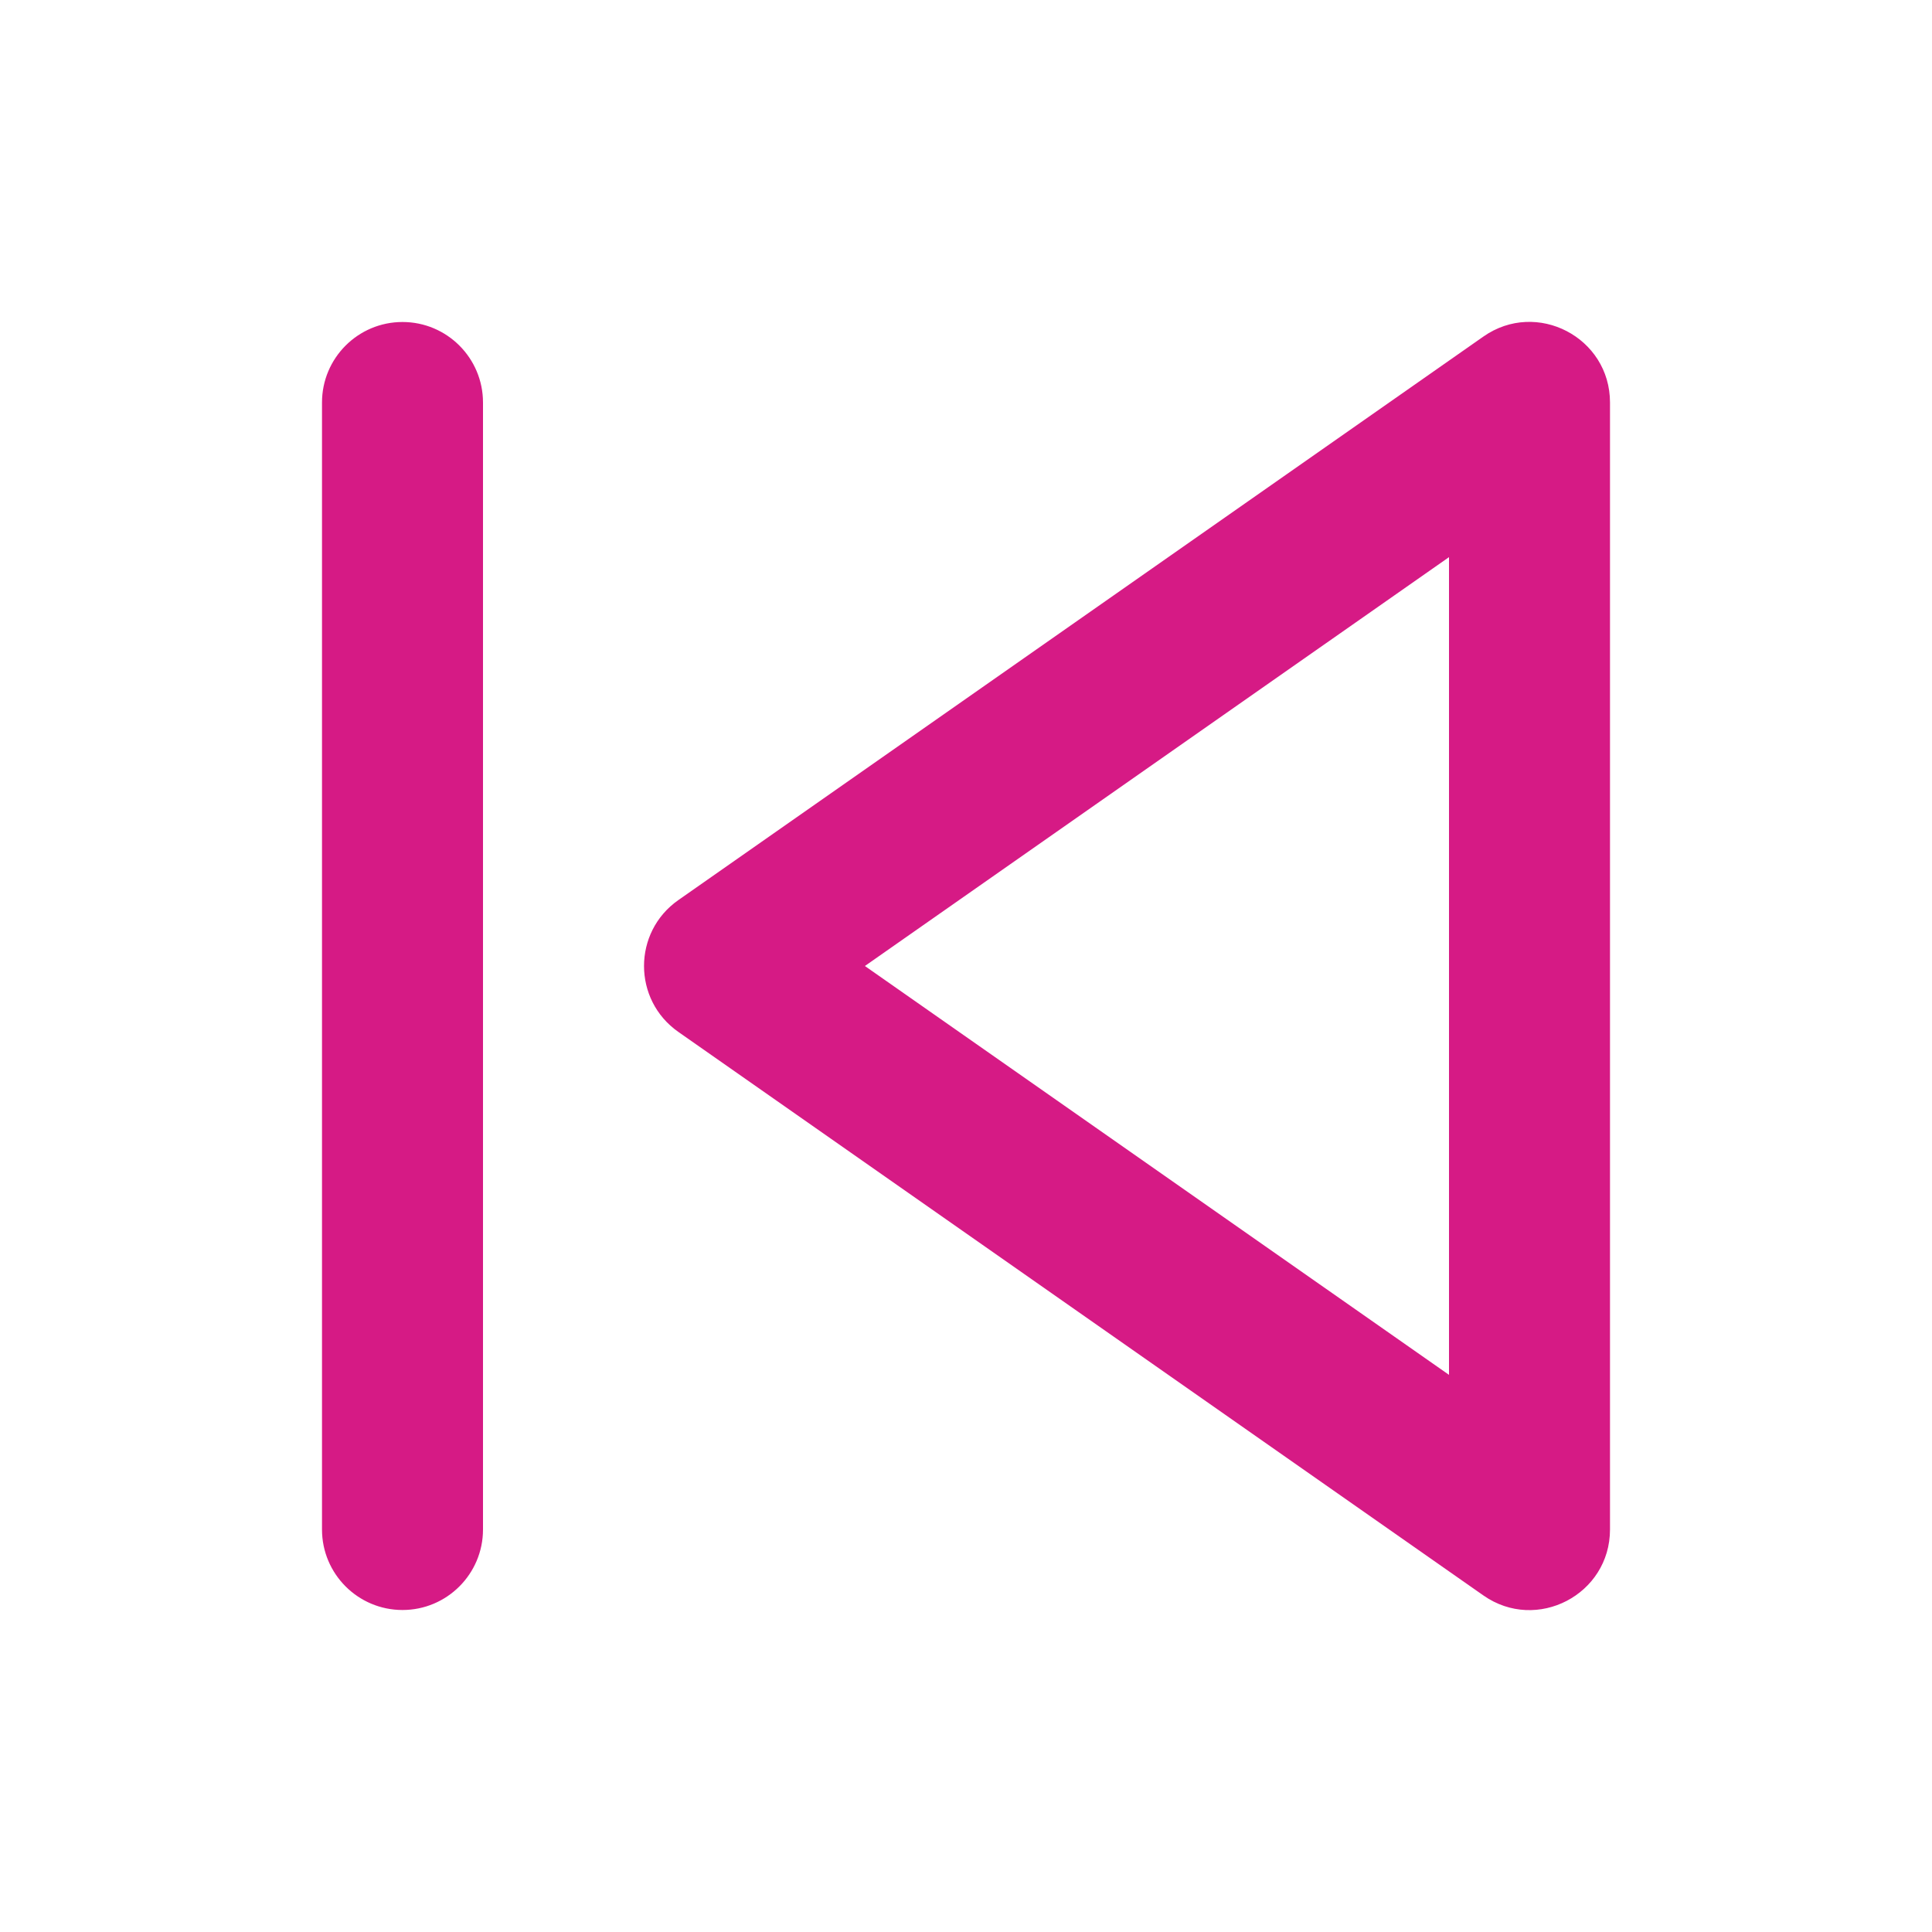
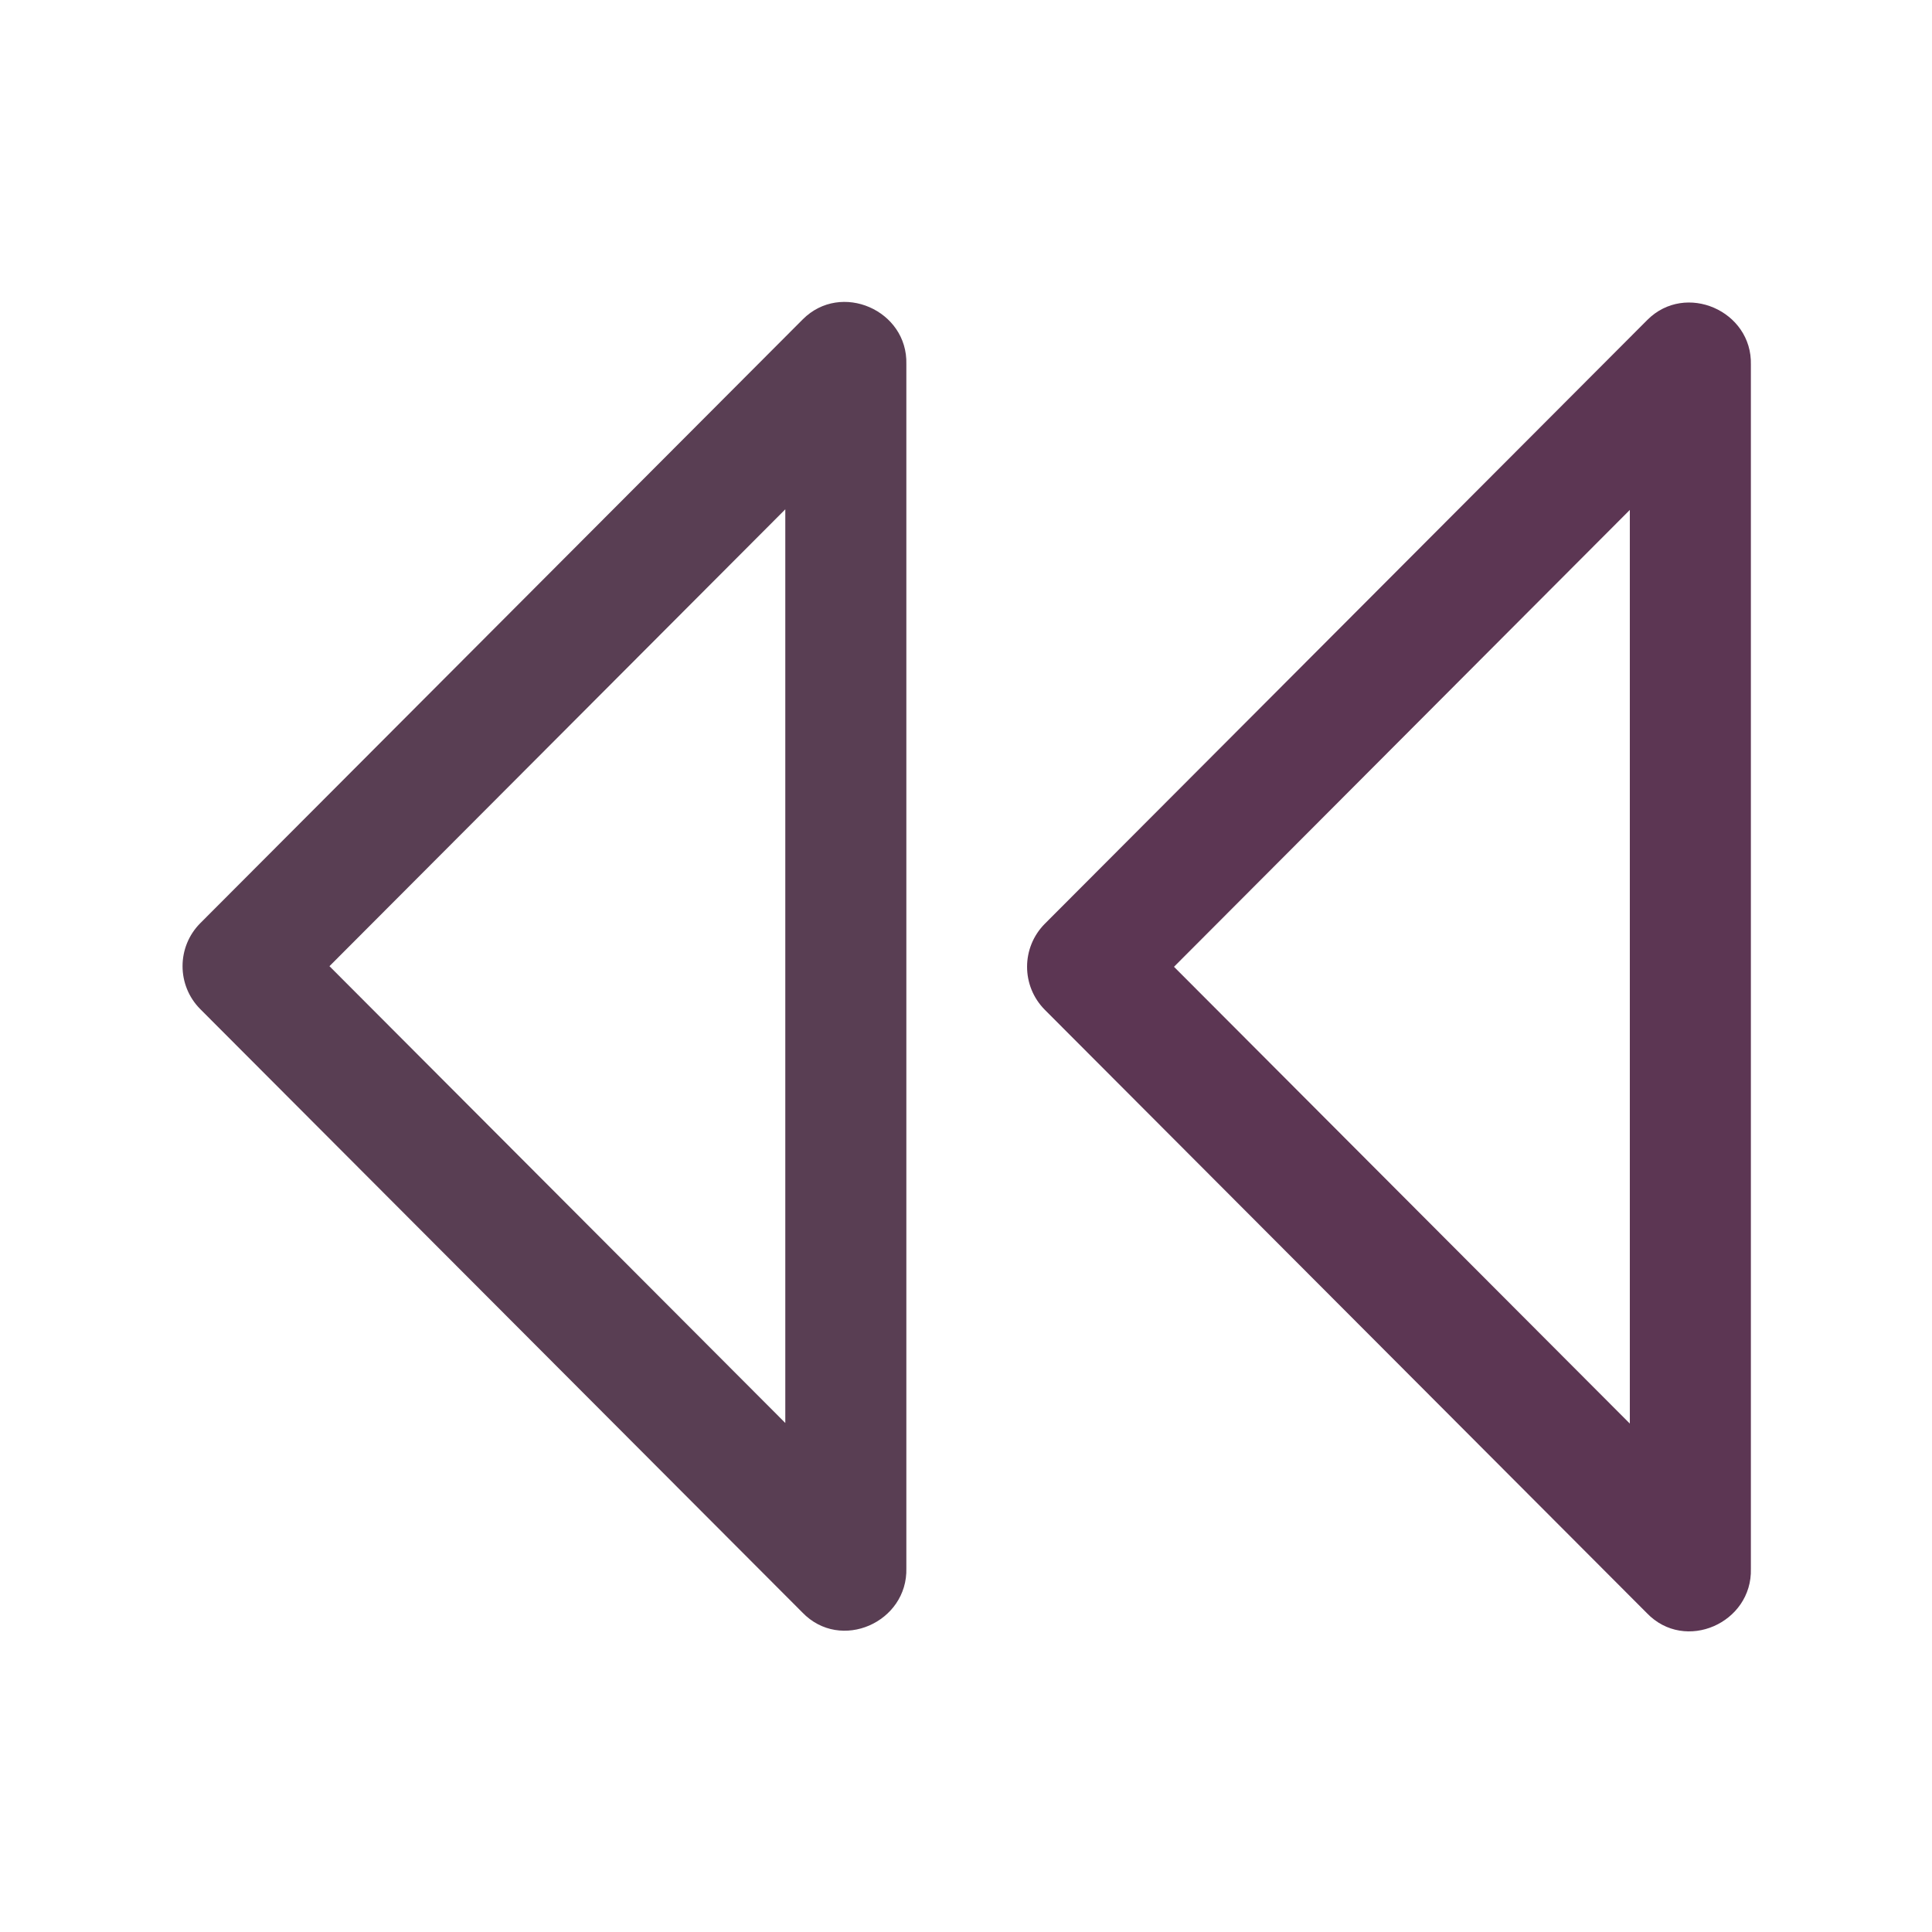
- <svg xmlns="http://www.w3.org/2000/svg" width="24" height="24" viewBox="0 0 24 24">
-   <path fill-rule="evenodd" d="M18.427,4.181 L8.427,11.181 C7.858,11.579 7.858,12.421 8.427,12.819 L18.427,19.819 C19.089,20.283 20,19.809 20,19 L20,5 C20,4.191 19.089,3.717 18.427,4.181 Z M5,4 C4.448,4 4,4.448 4,5 L4,19 C4,19.552 4.448,20 5,20 C5.552,20 6,19.552 6,19 L6,5 C6,4.448 5.552,4 5,4 Z M18,6.921 L18,17.079 L10.744,12 L18,6.921 Z" id="id_101" style="fill: rgb(214, 26, 133);" />
+ <svg xmlns="http://www.w3.org/2000/svg" enable-background="new 0 0 32 32" id="Слой_1" version="1.1" viewBox="0 0 32 32" xml:space="preserve">
+   <g id="Double_Arrow_Drop_Right_1_">
+     <path clip-rule="evenodd" d="M17.307,16.727L17.307,16.727l9.97,9.991   c0.634,0.66,1.748,0.162,1.723-0.734V6.041c0.024-0.892-1.082-1.376-1.715-0.742l-9.977,9.999   C16.913,15.693,16.913,16.332,17.307,16.727L17.307,16.727z M26.995,8.446v15.133l-7.55-7.566L26.995,8.446z" fill="#5c3653" fill-rule="evenodd" id="id_101" />
+     <path clip-rule="evenodd" d="M3.319,16.716L3.319,16.716L3.319,16.716l9.97,9.991   c0.634,0.66,1.748,0.162,1.723-0.734V6.031c0.024-0.892-1.082-1.376-1.715-0.742l-9.977,9.999   C2.925,15.682,2.925,16.322,3.319,16.716z M13.007,8.436v15.133l-7.55-7.566L13.007,8.436z" fill="#593e53" fill-rule="evenodd" id="id_102" />
+   </g>
+   <g />
+   <g />
+   <g />
+   <g />
+   <g />
+   <g />
</svg>
